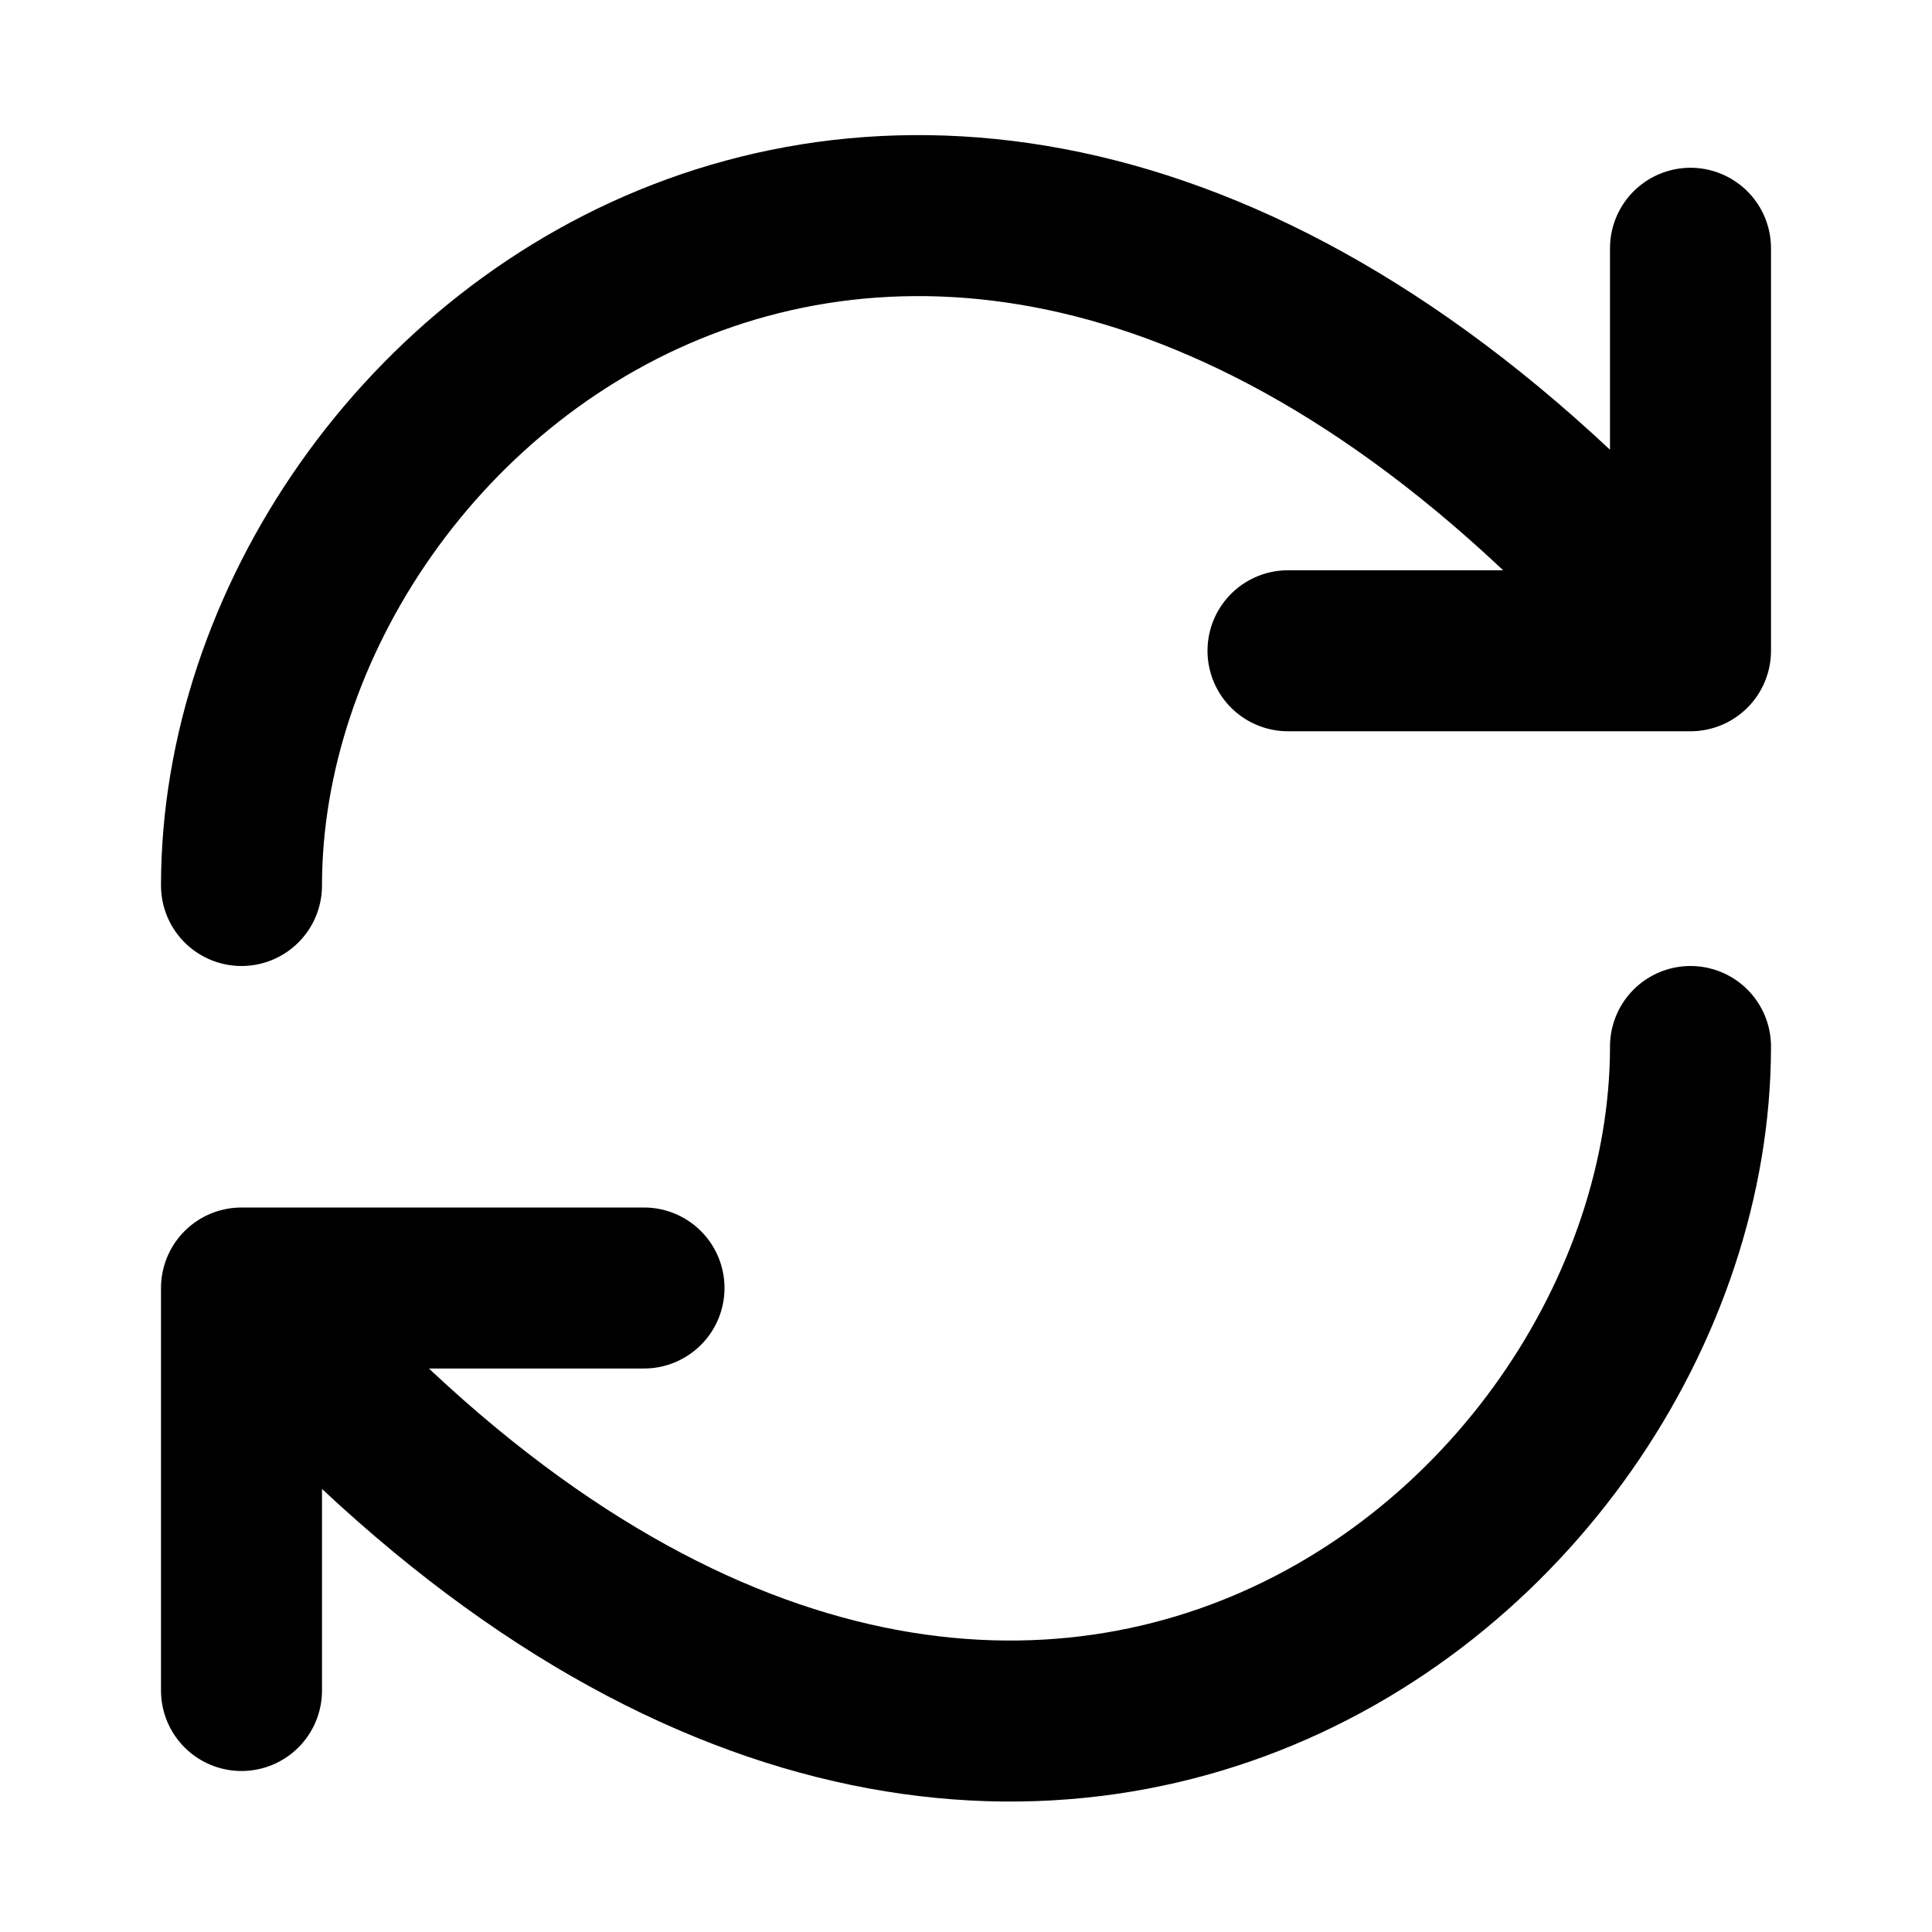
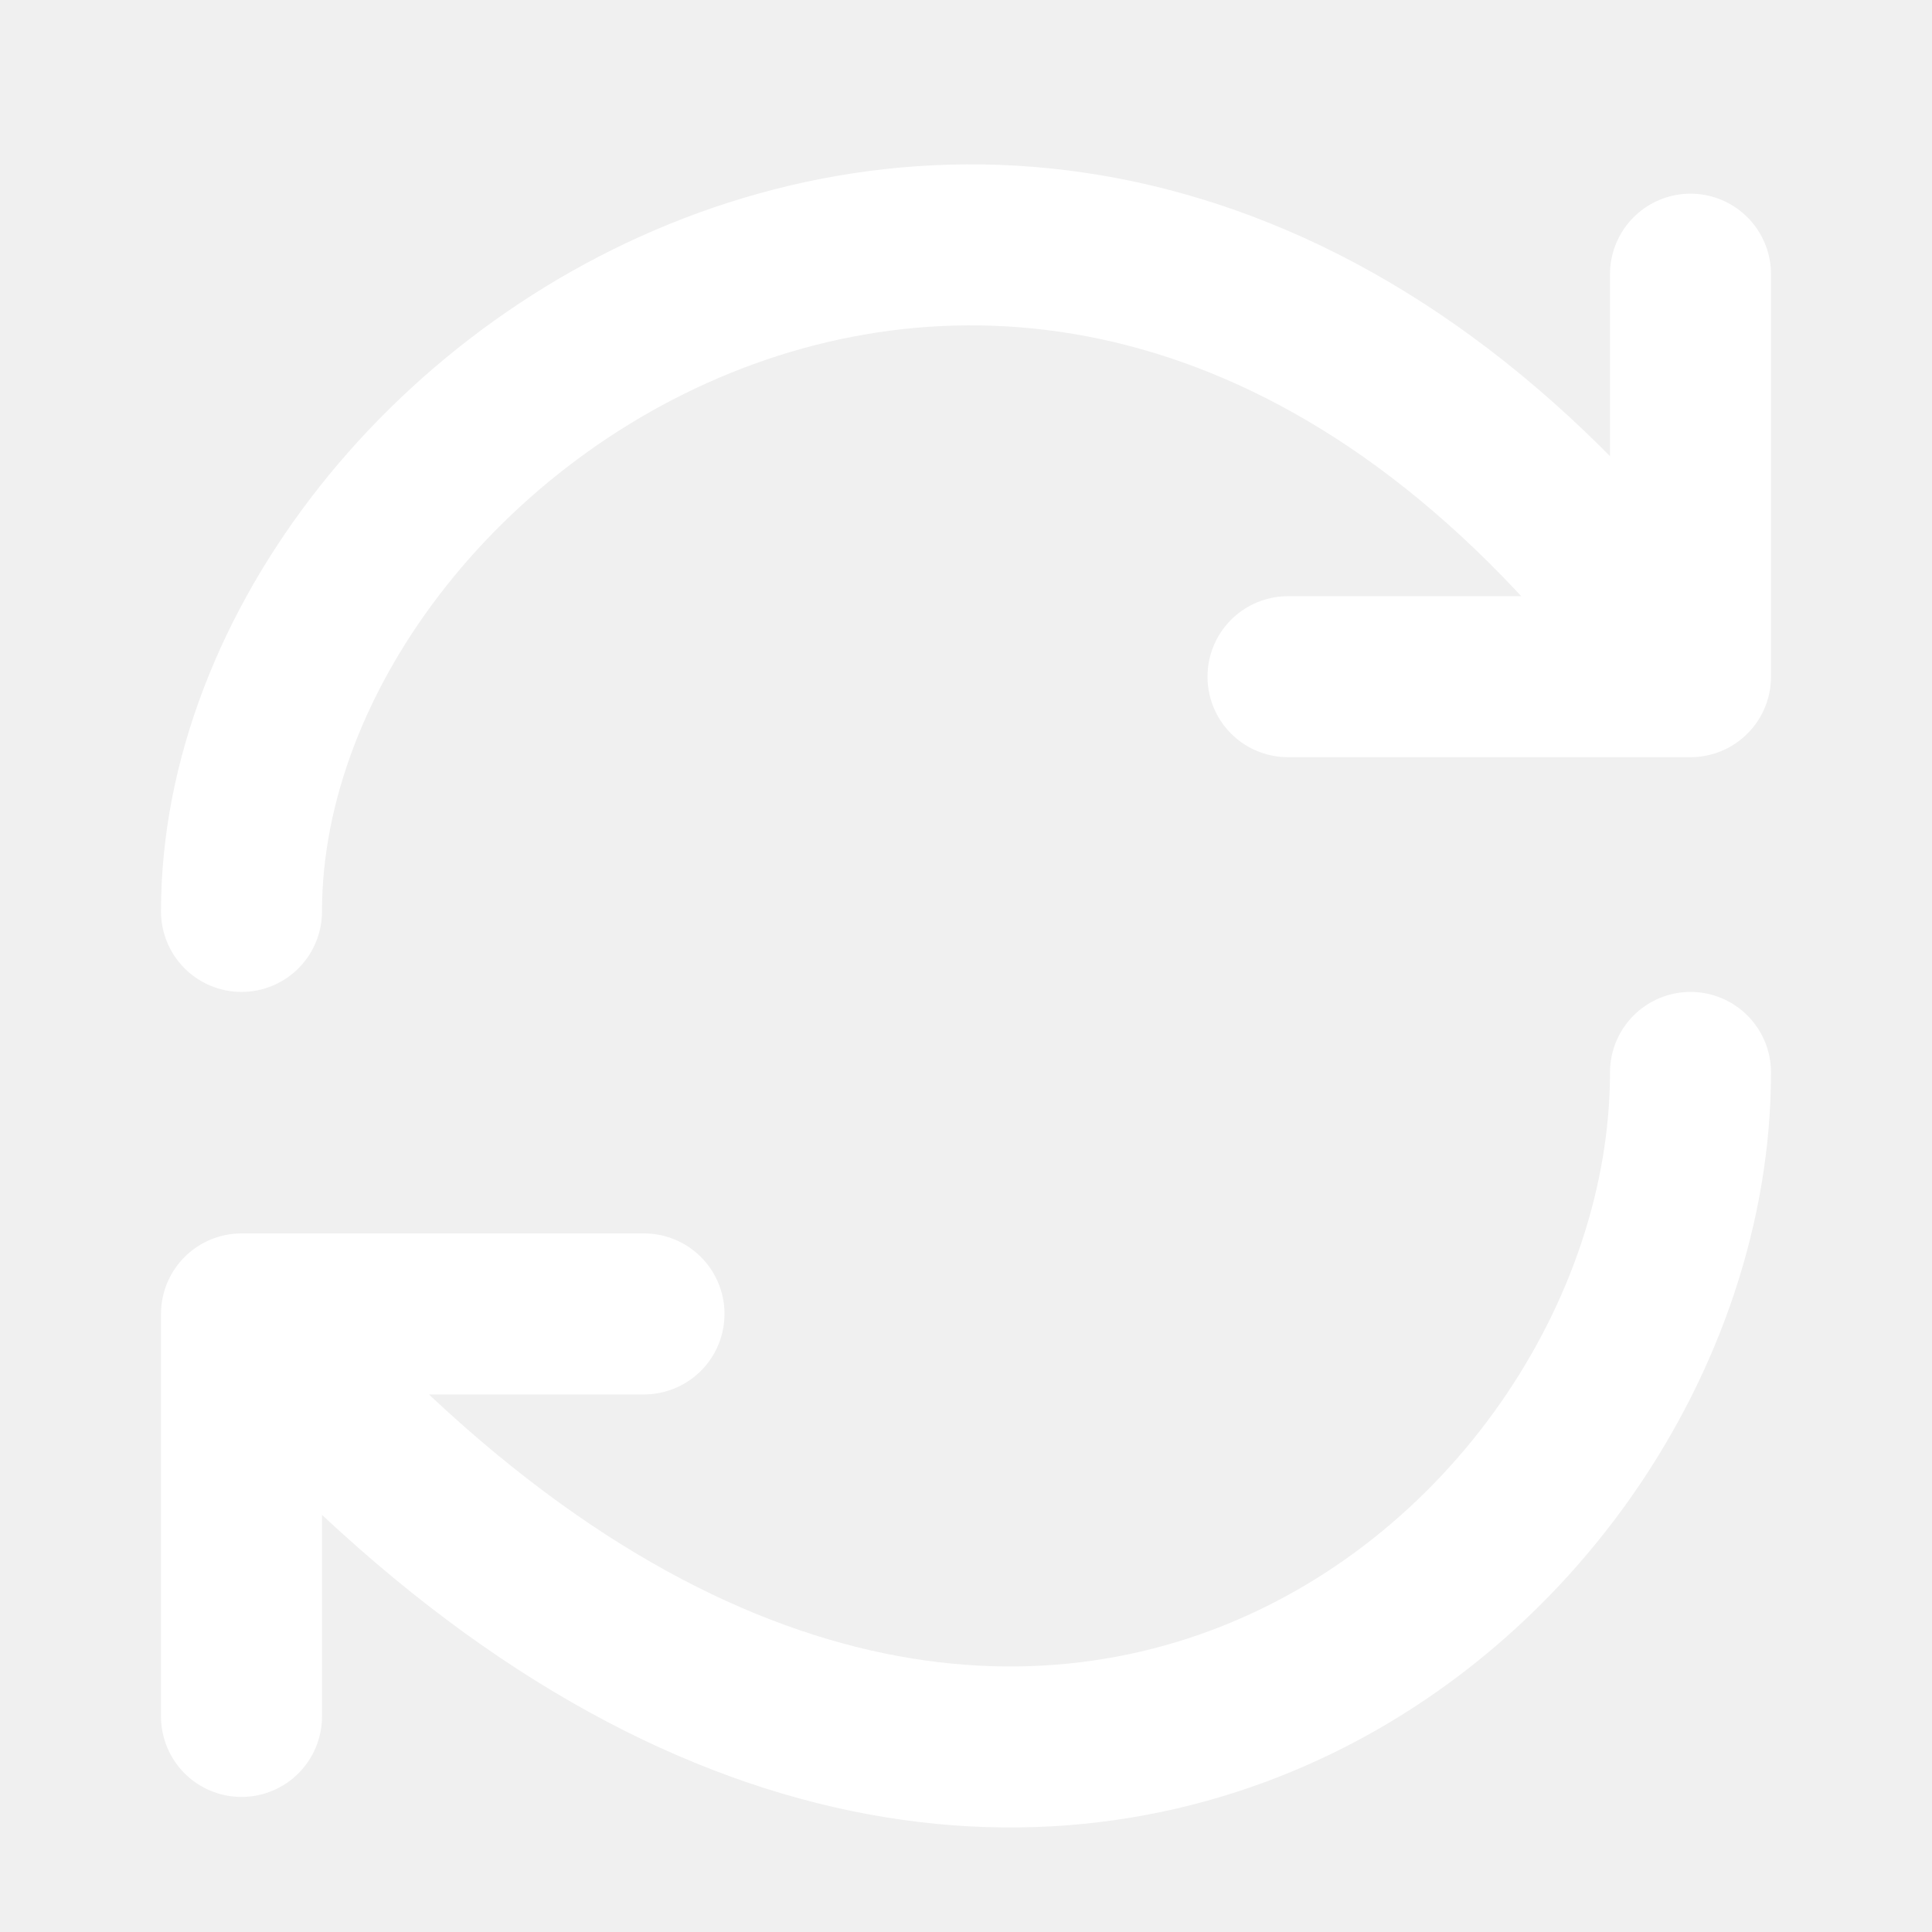
<svg xmlns="http://www.w3.org/2000/svg" width="24" height="24" viewBox="0 0 24 24" fill="none">
-   <rect width="24" height="24" fill="white" />
-   <path d="M21 13C21 19.5 12 26.5 3 16M3 16L3 21M3 16H8M3 11C3 4.5 12 -2.416 21 8.084M21 8.084V3.084M21 8.084H16" stroke="black" stroke-width="2" stroke-linecap="round" stroke-linejoin="round" />
+   <g id="Property 1=stroke">
+     <path id="Vector" d="M21 13.322C21 19.822 12 26.822 3 16.322M3 16.322L3 21.322M3 16.322H8M3 11.322C3 4.822 13.5 -2 21 8.406M21 8.406V3.406M21 8.406H16" stroke="white" stroke-width="2" stroke-linecap="round" stroke-linejoin="round" />
+   </g>
</svg>
